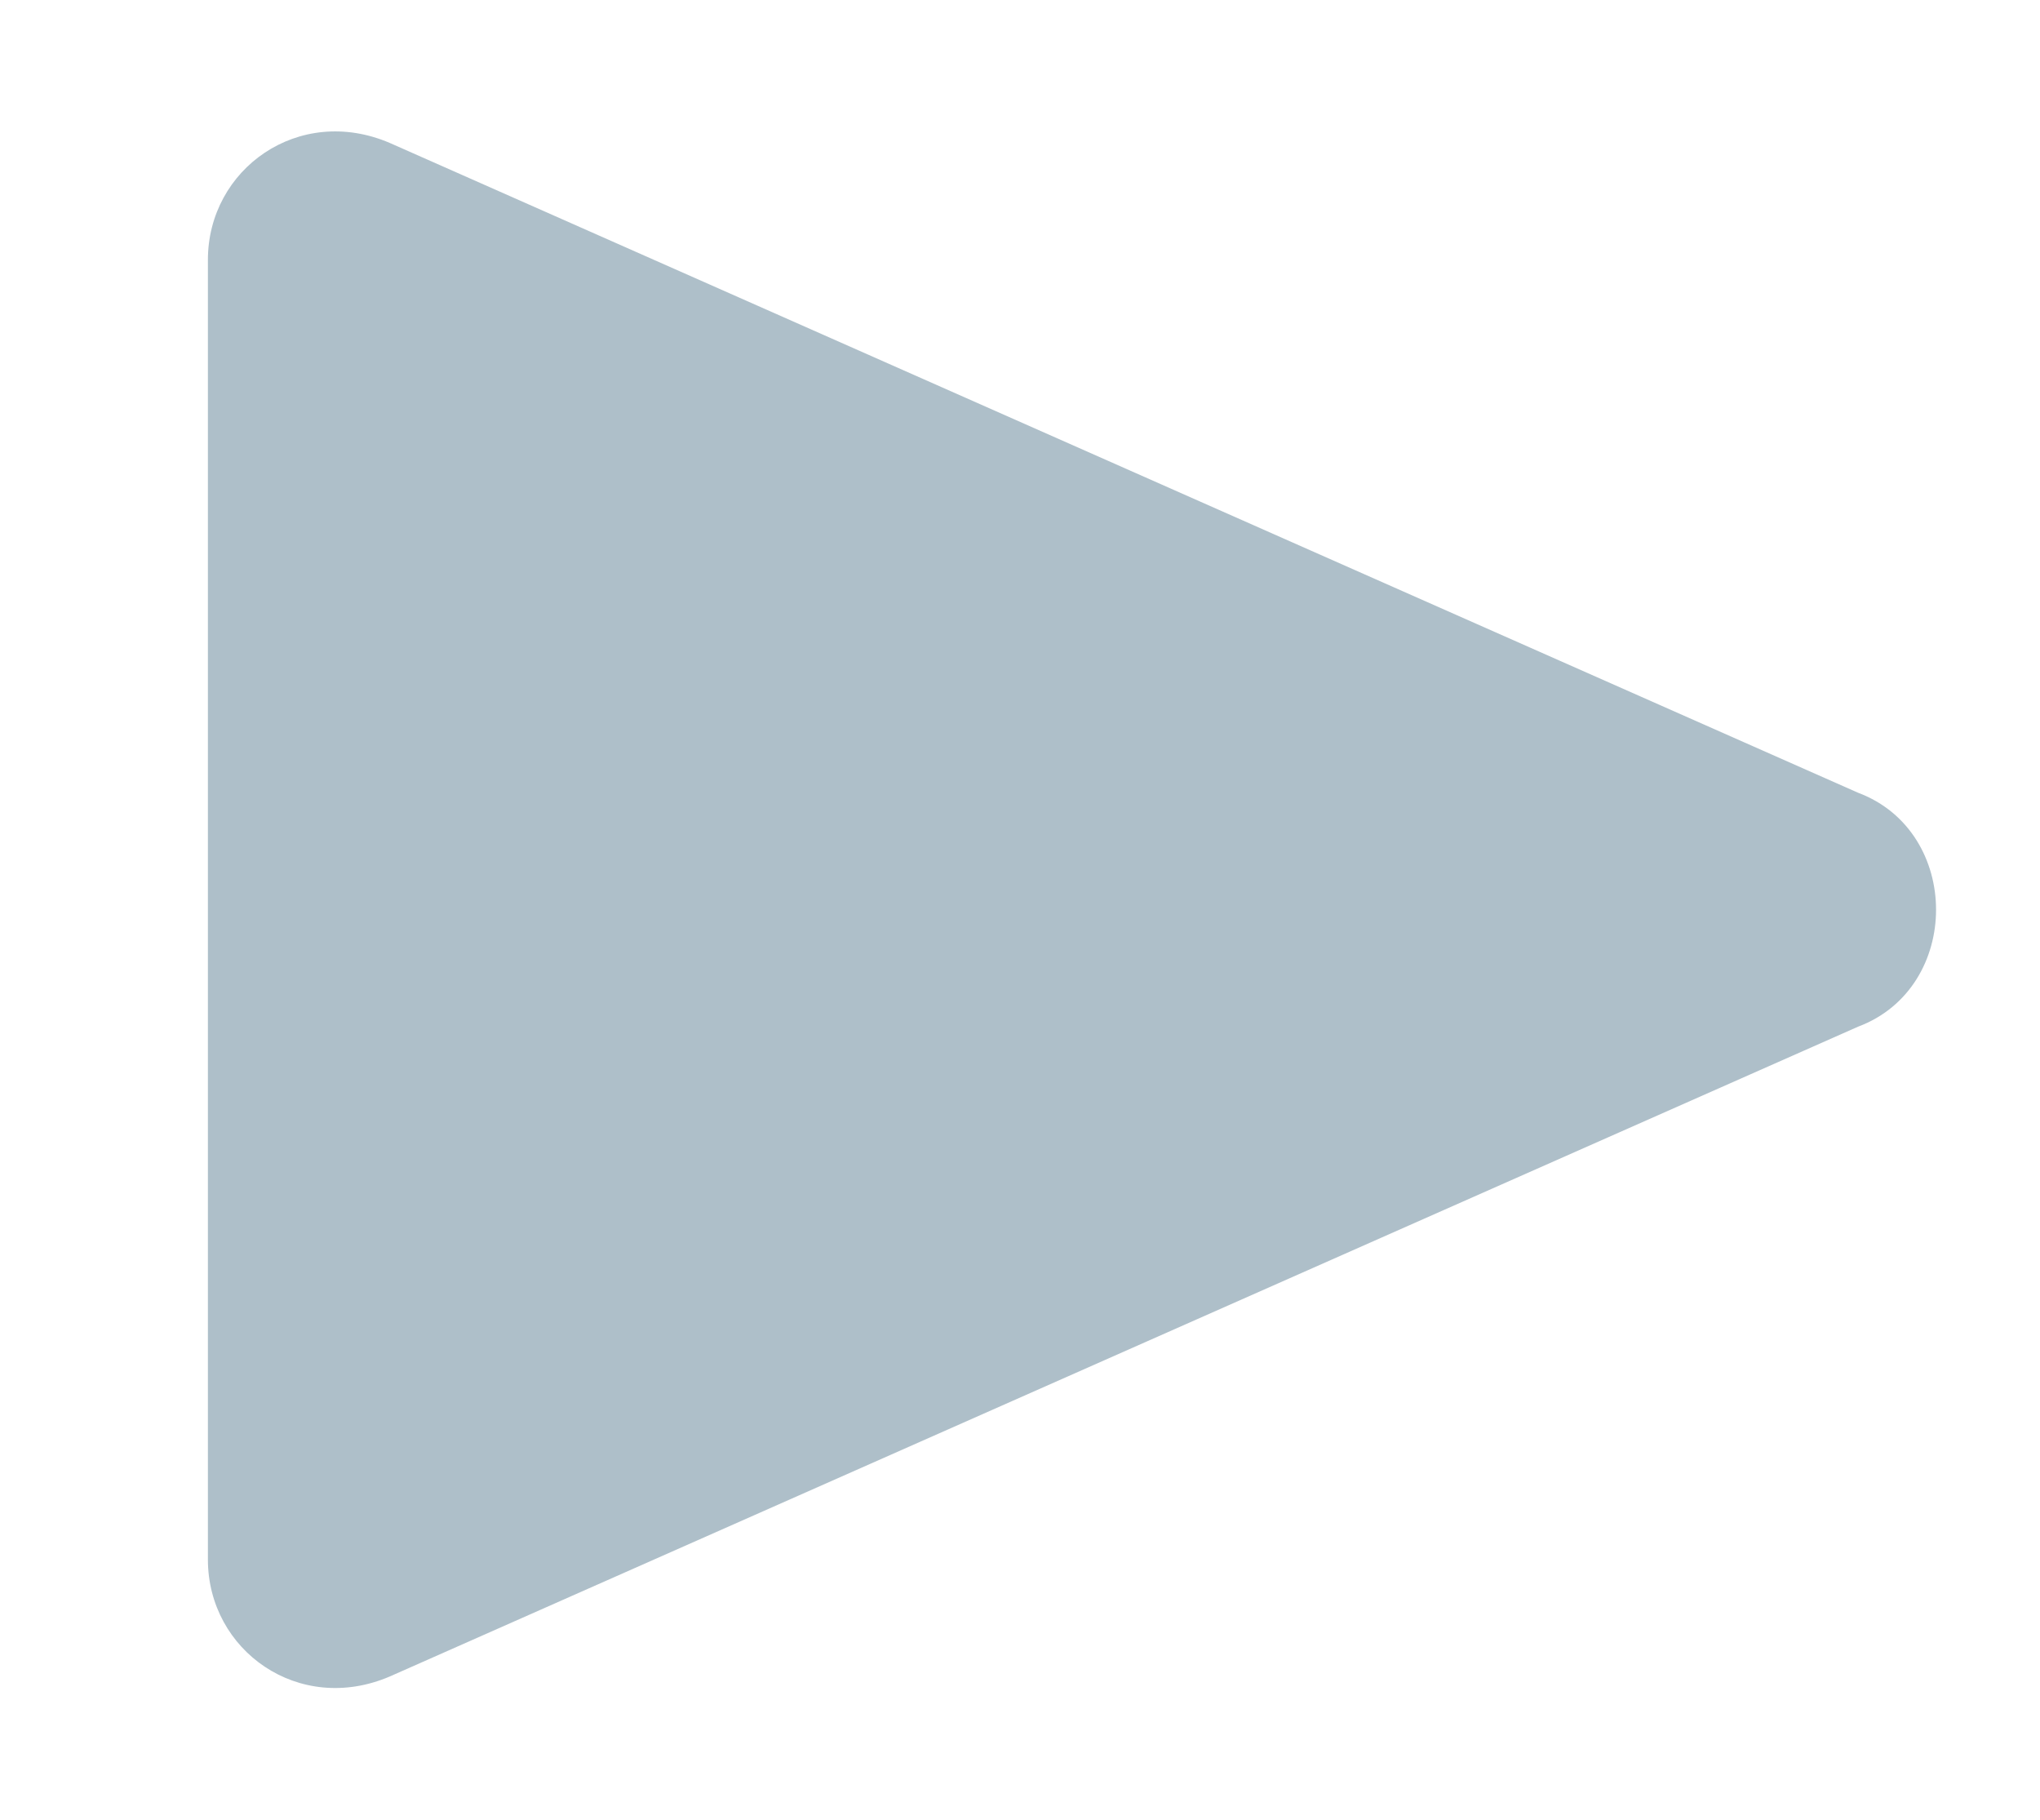
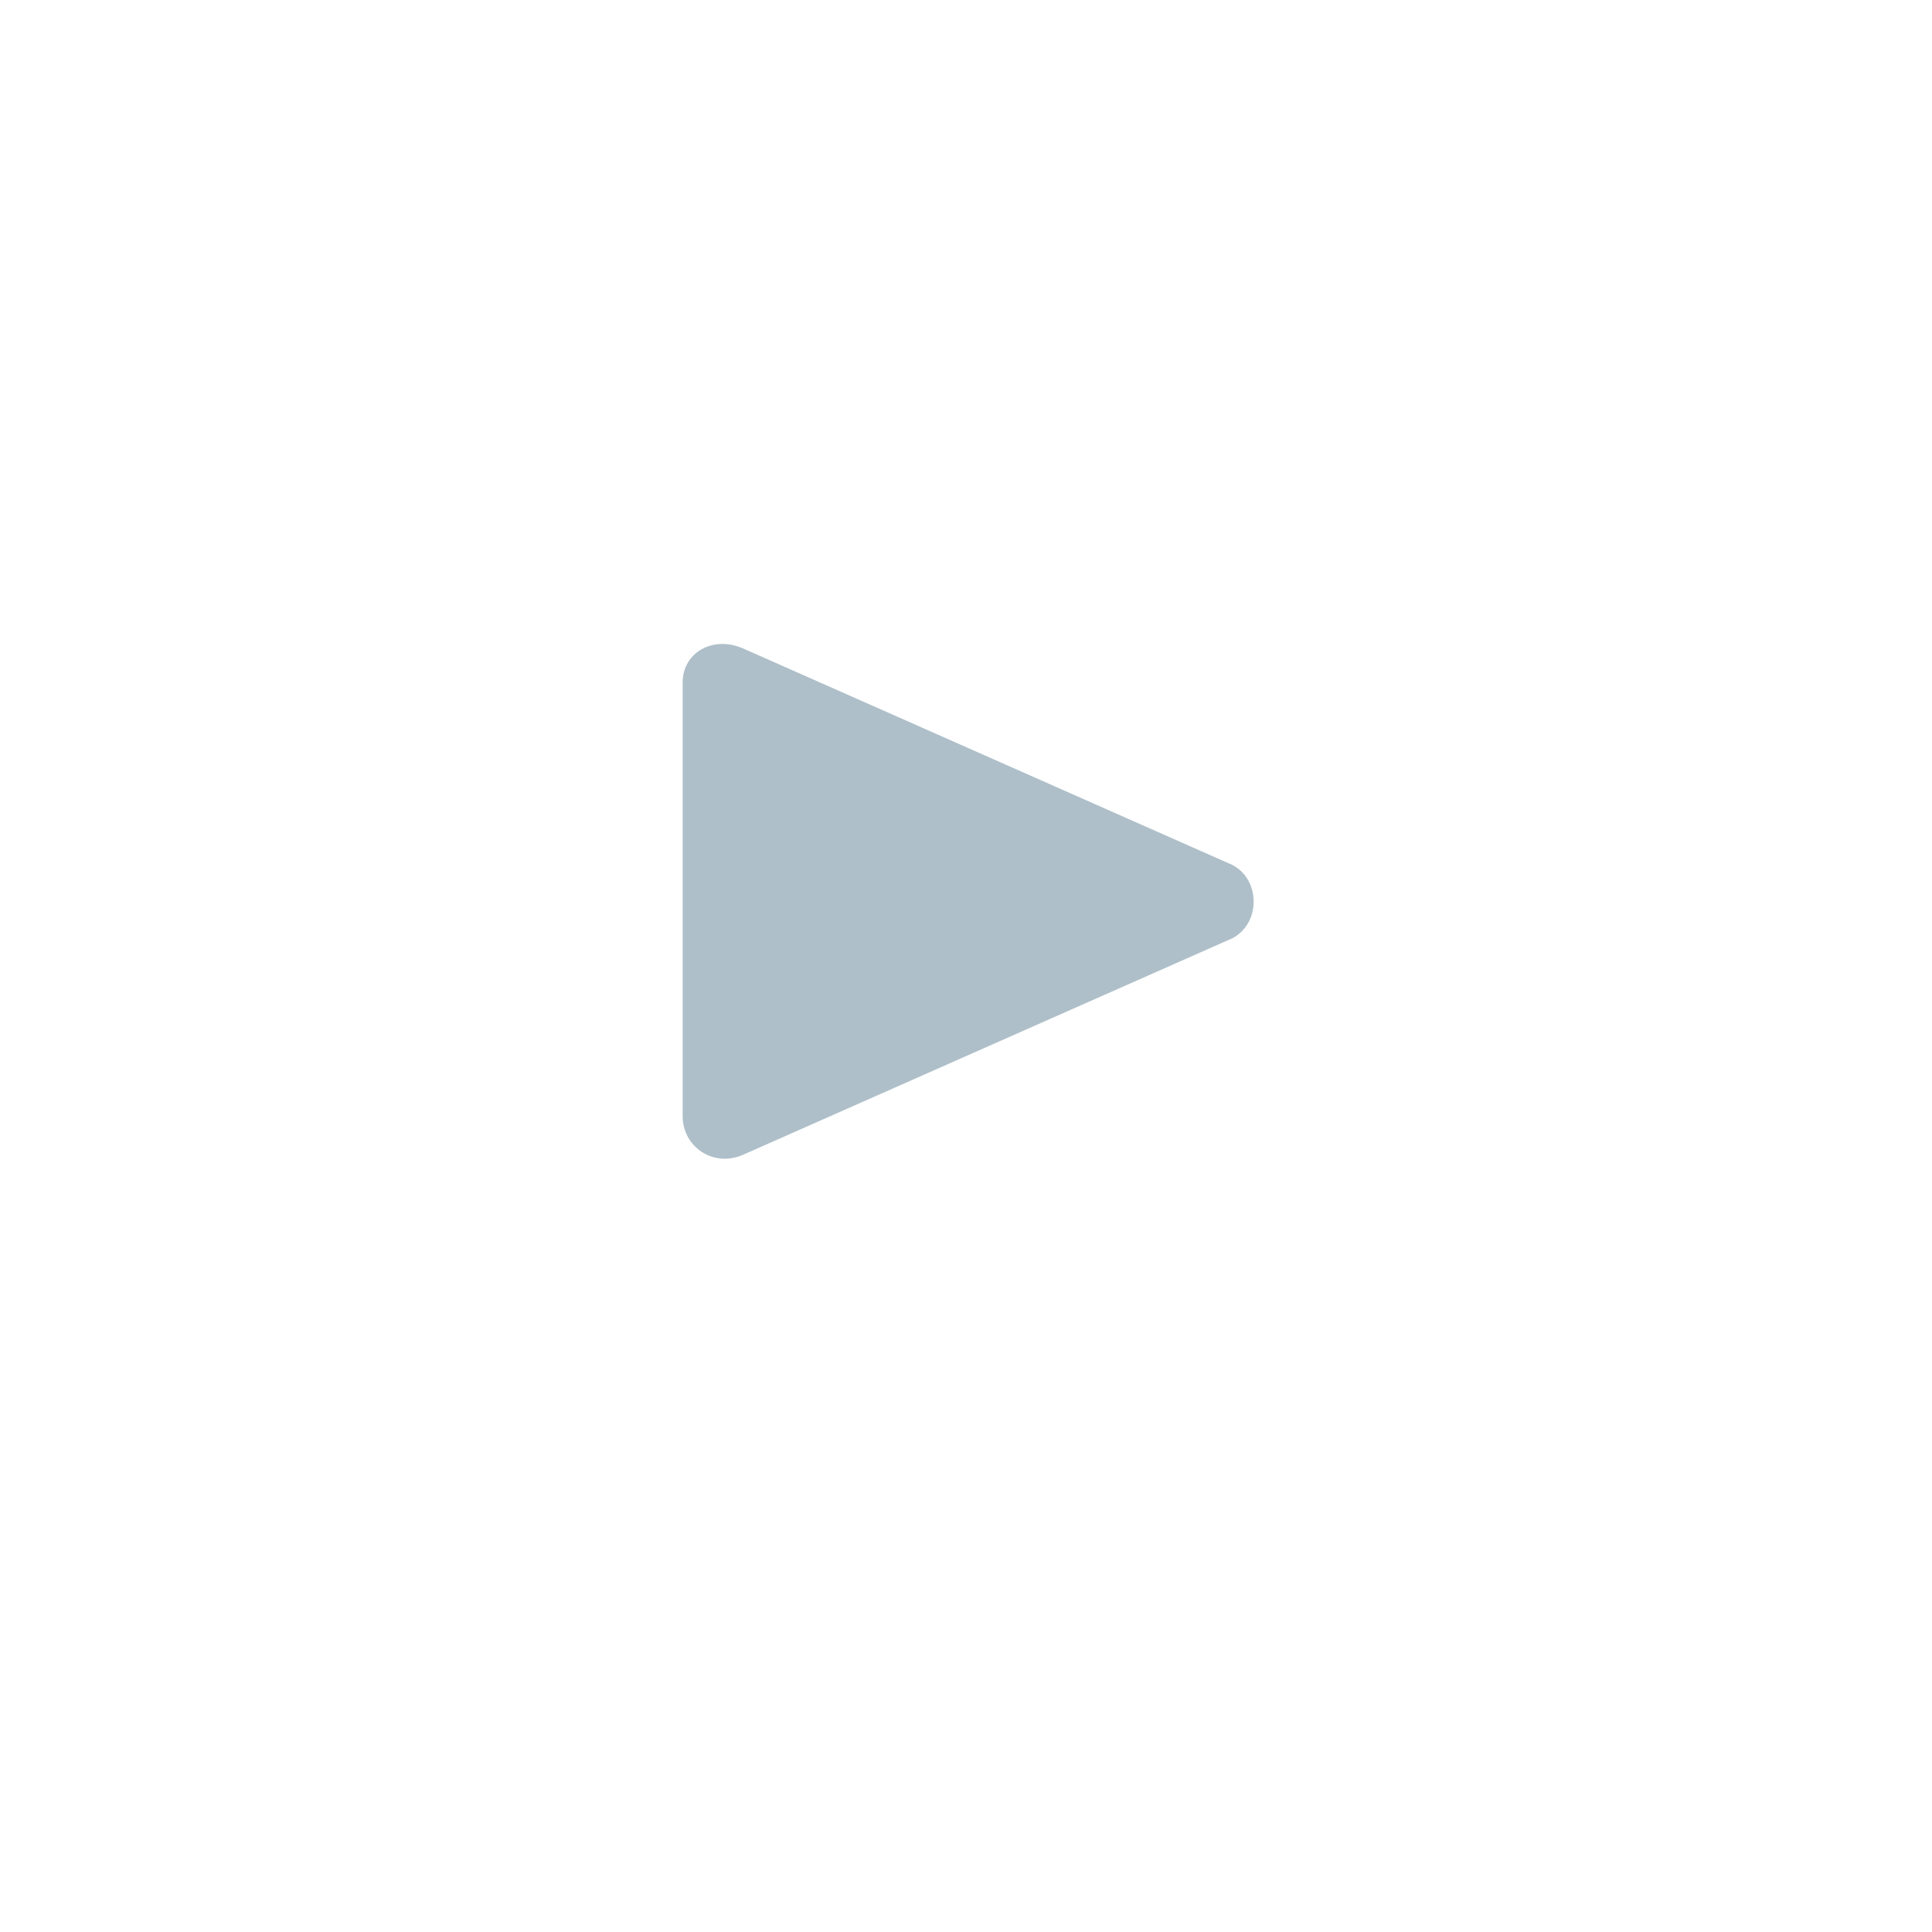
- <svg xmlns="http://www.w3.org/2000/svg" version="1.1" x="0px" y="0px" viewBox="0 0 15.7 14" enable-background="new 0 0 15.7 14" xml:space="preserve">
+ <svg xmlns="http://www.w3.org/2000/svg" version="1.1" x="0px" y="0px" viewBox="0 0 45 45" enable-background="new 0 0 45 45" xml:space="preserve">
  <g id="bg__x2B__footer">
-     <g>
-       <path fill="#AEBFC9" d="M1.6,2V12c0,0.7,0.7,1.2,1.4,0.9l11.3-5c0.8-0.3,0.8-1.5,0-1.8L3,1.1C2.3,0.8,1.6,1.3,1.6,2z" />
-     </g>
+     <path fill="#AEBFC9" d="M15.9,15.9V26c0,0.7,0.7,1.2,1.4,0.9l11.3-5c0.8-0.3,0.8-1.5,0-1.8l-11.3-5C16.6,14.8,15.9,15.2,15.9,15.9z   " />
  </g>
  <g id="Layer_1">
</g>
-   <g id="notes" display="none">
+   <g id="notes">
</g>
</svg>
